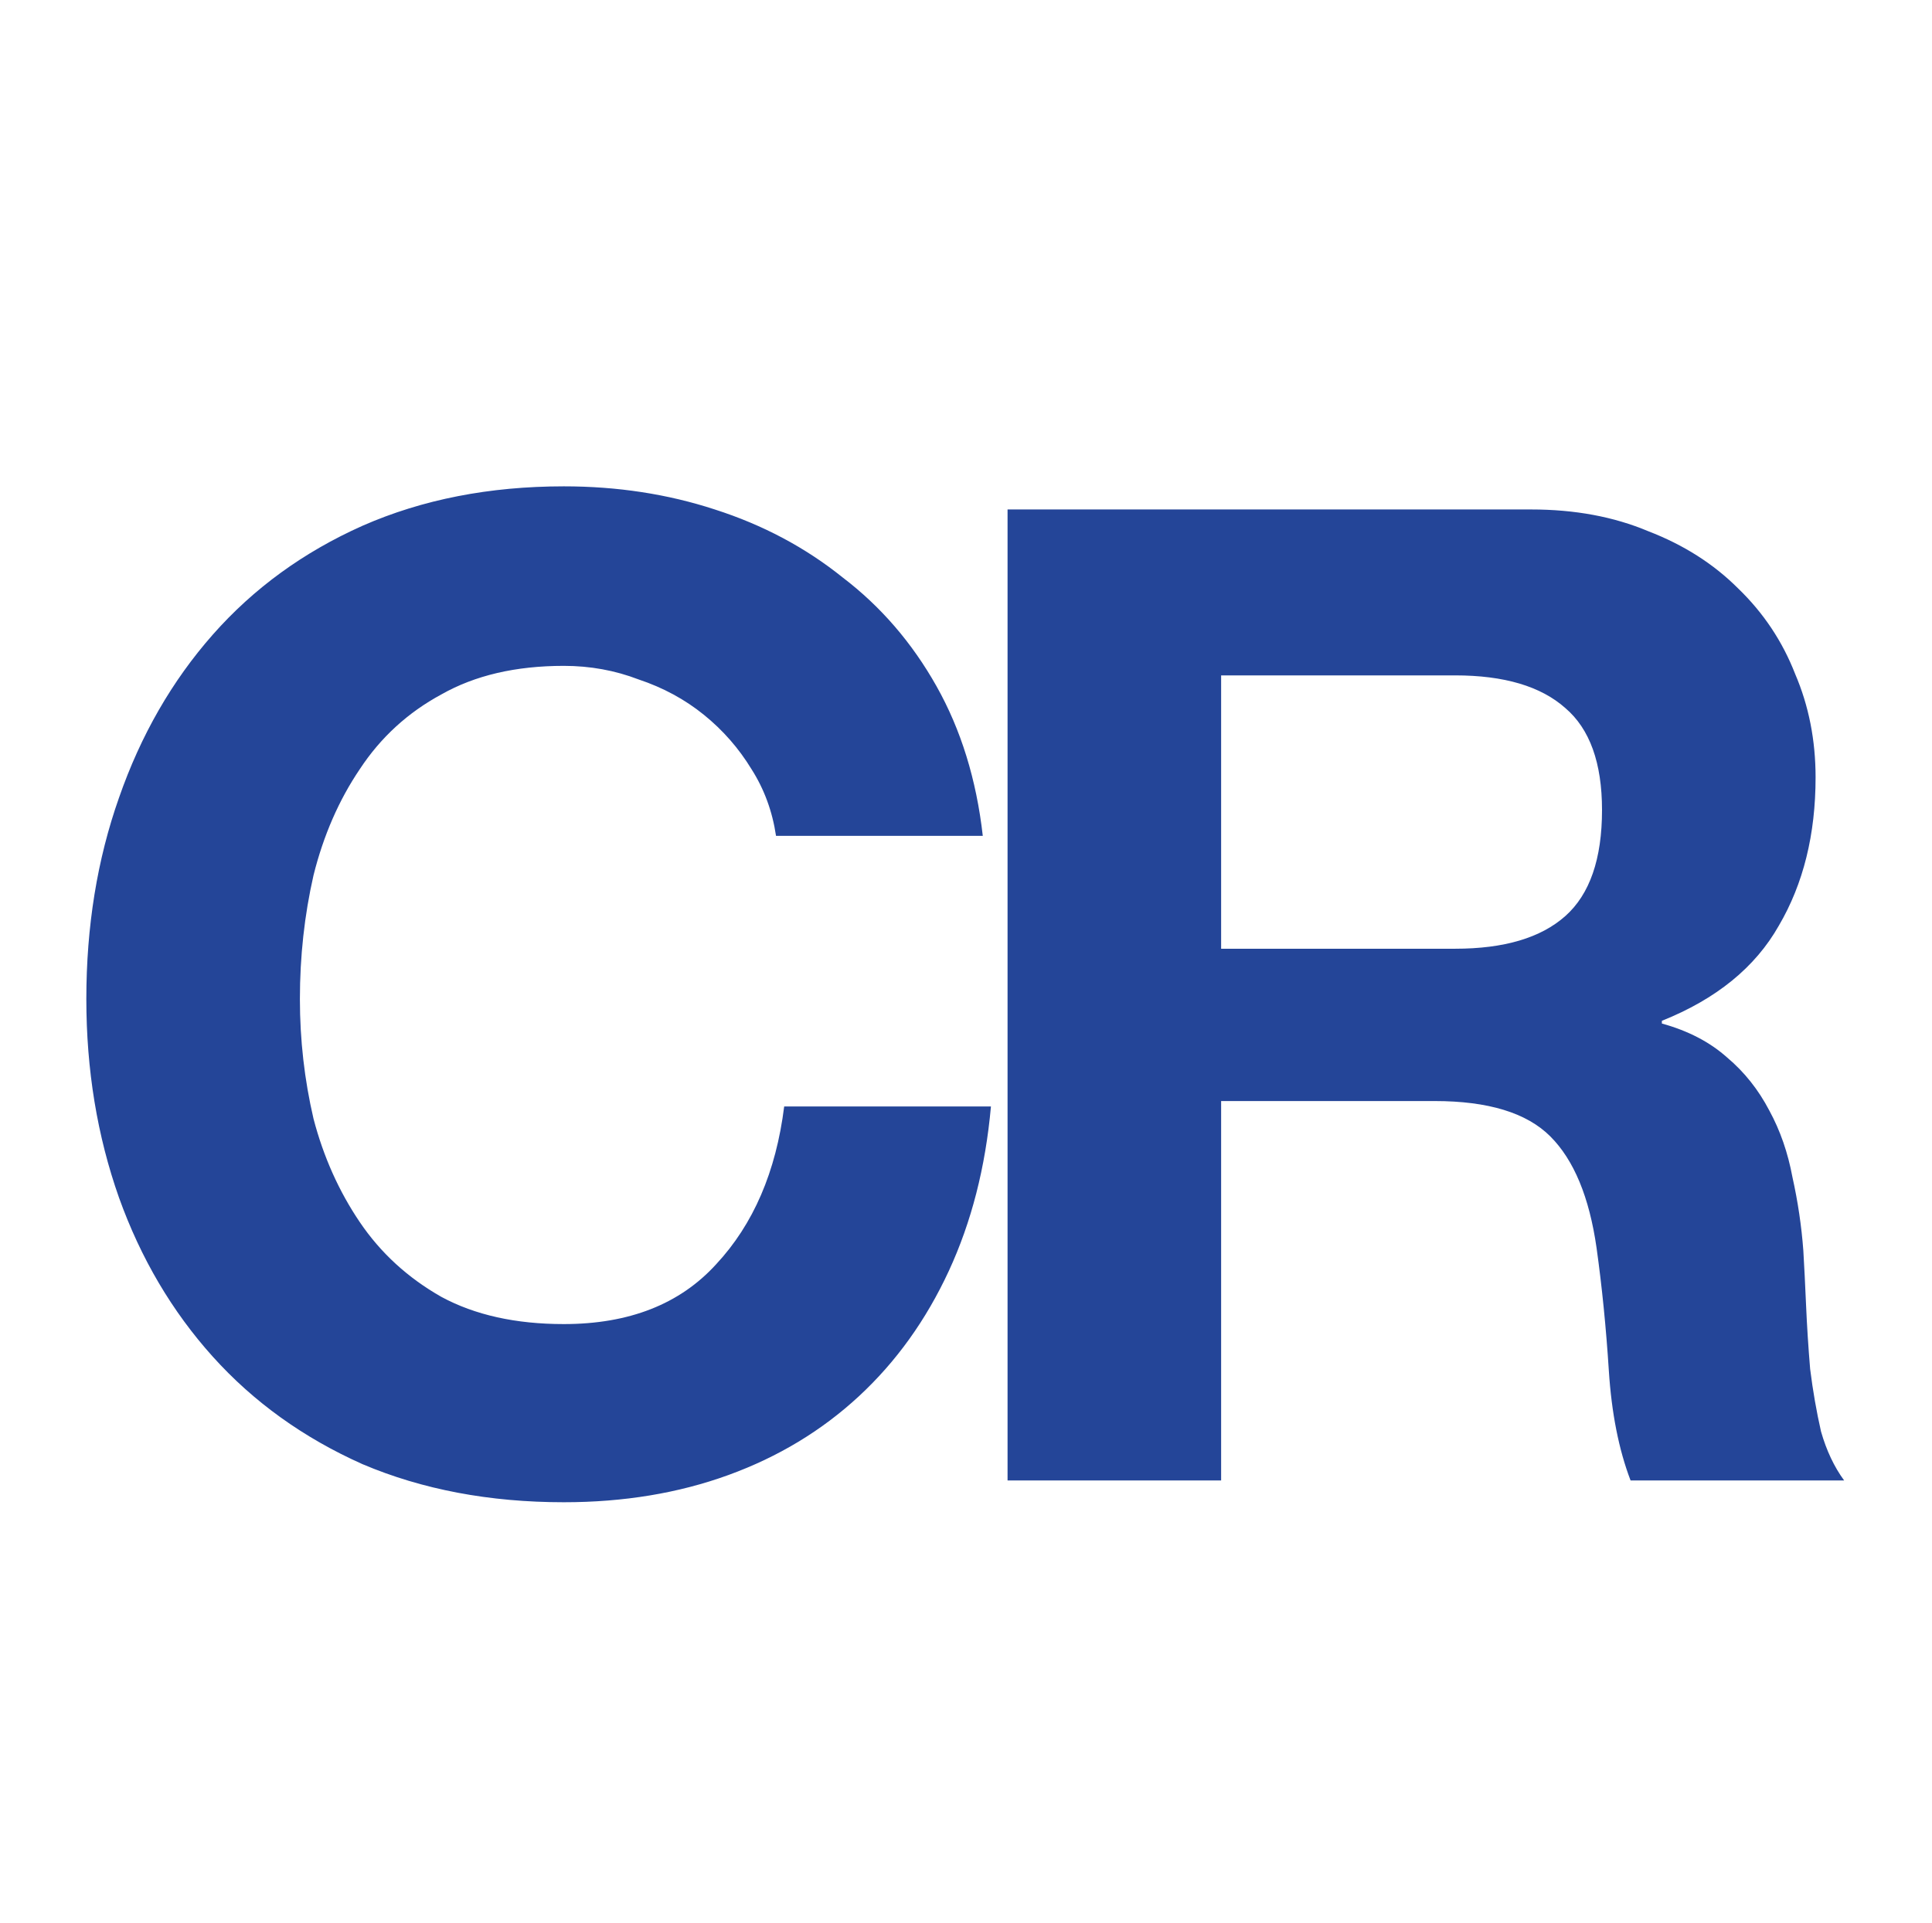
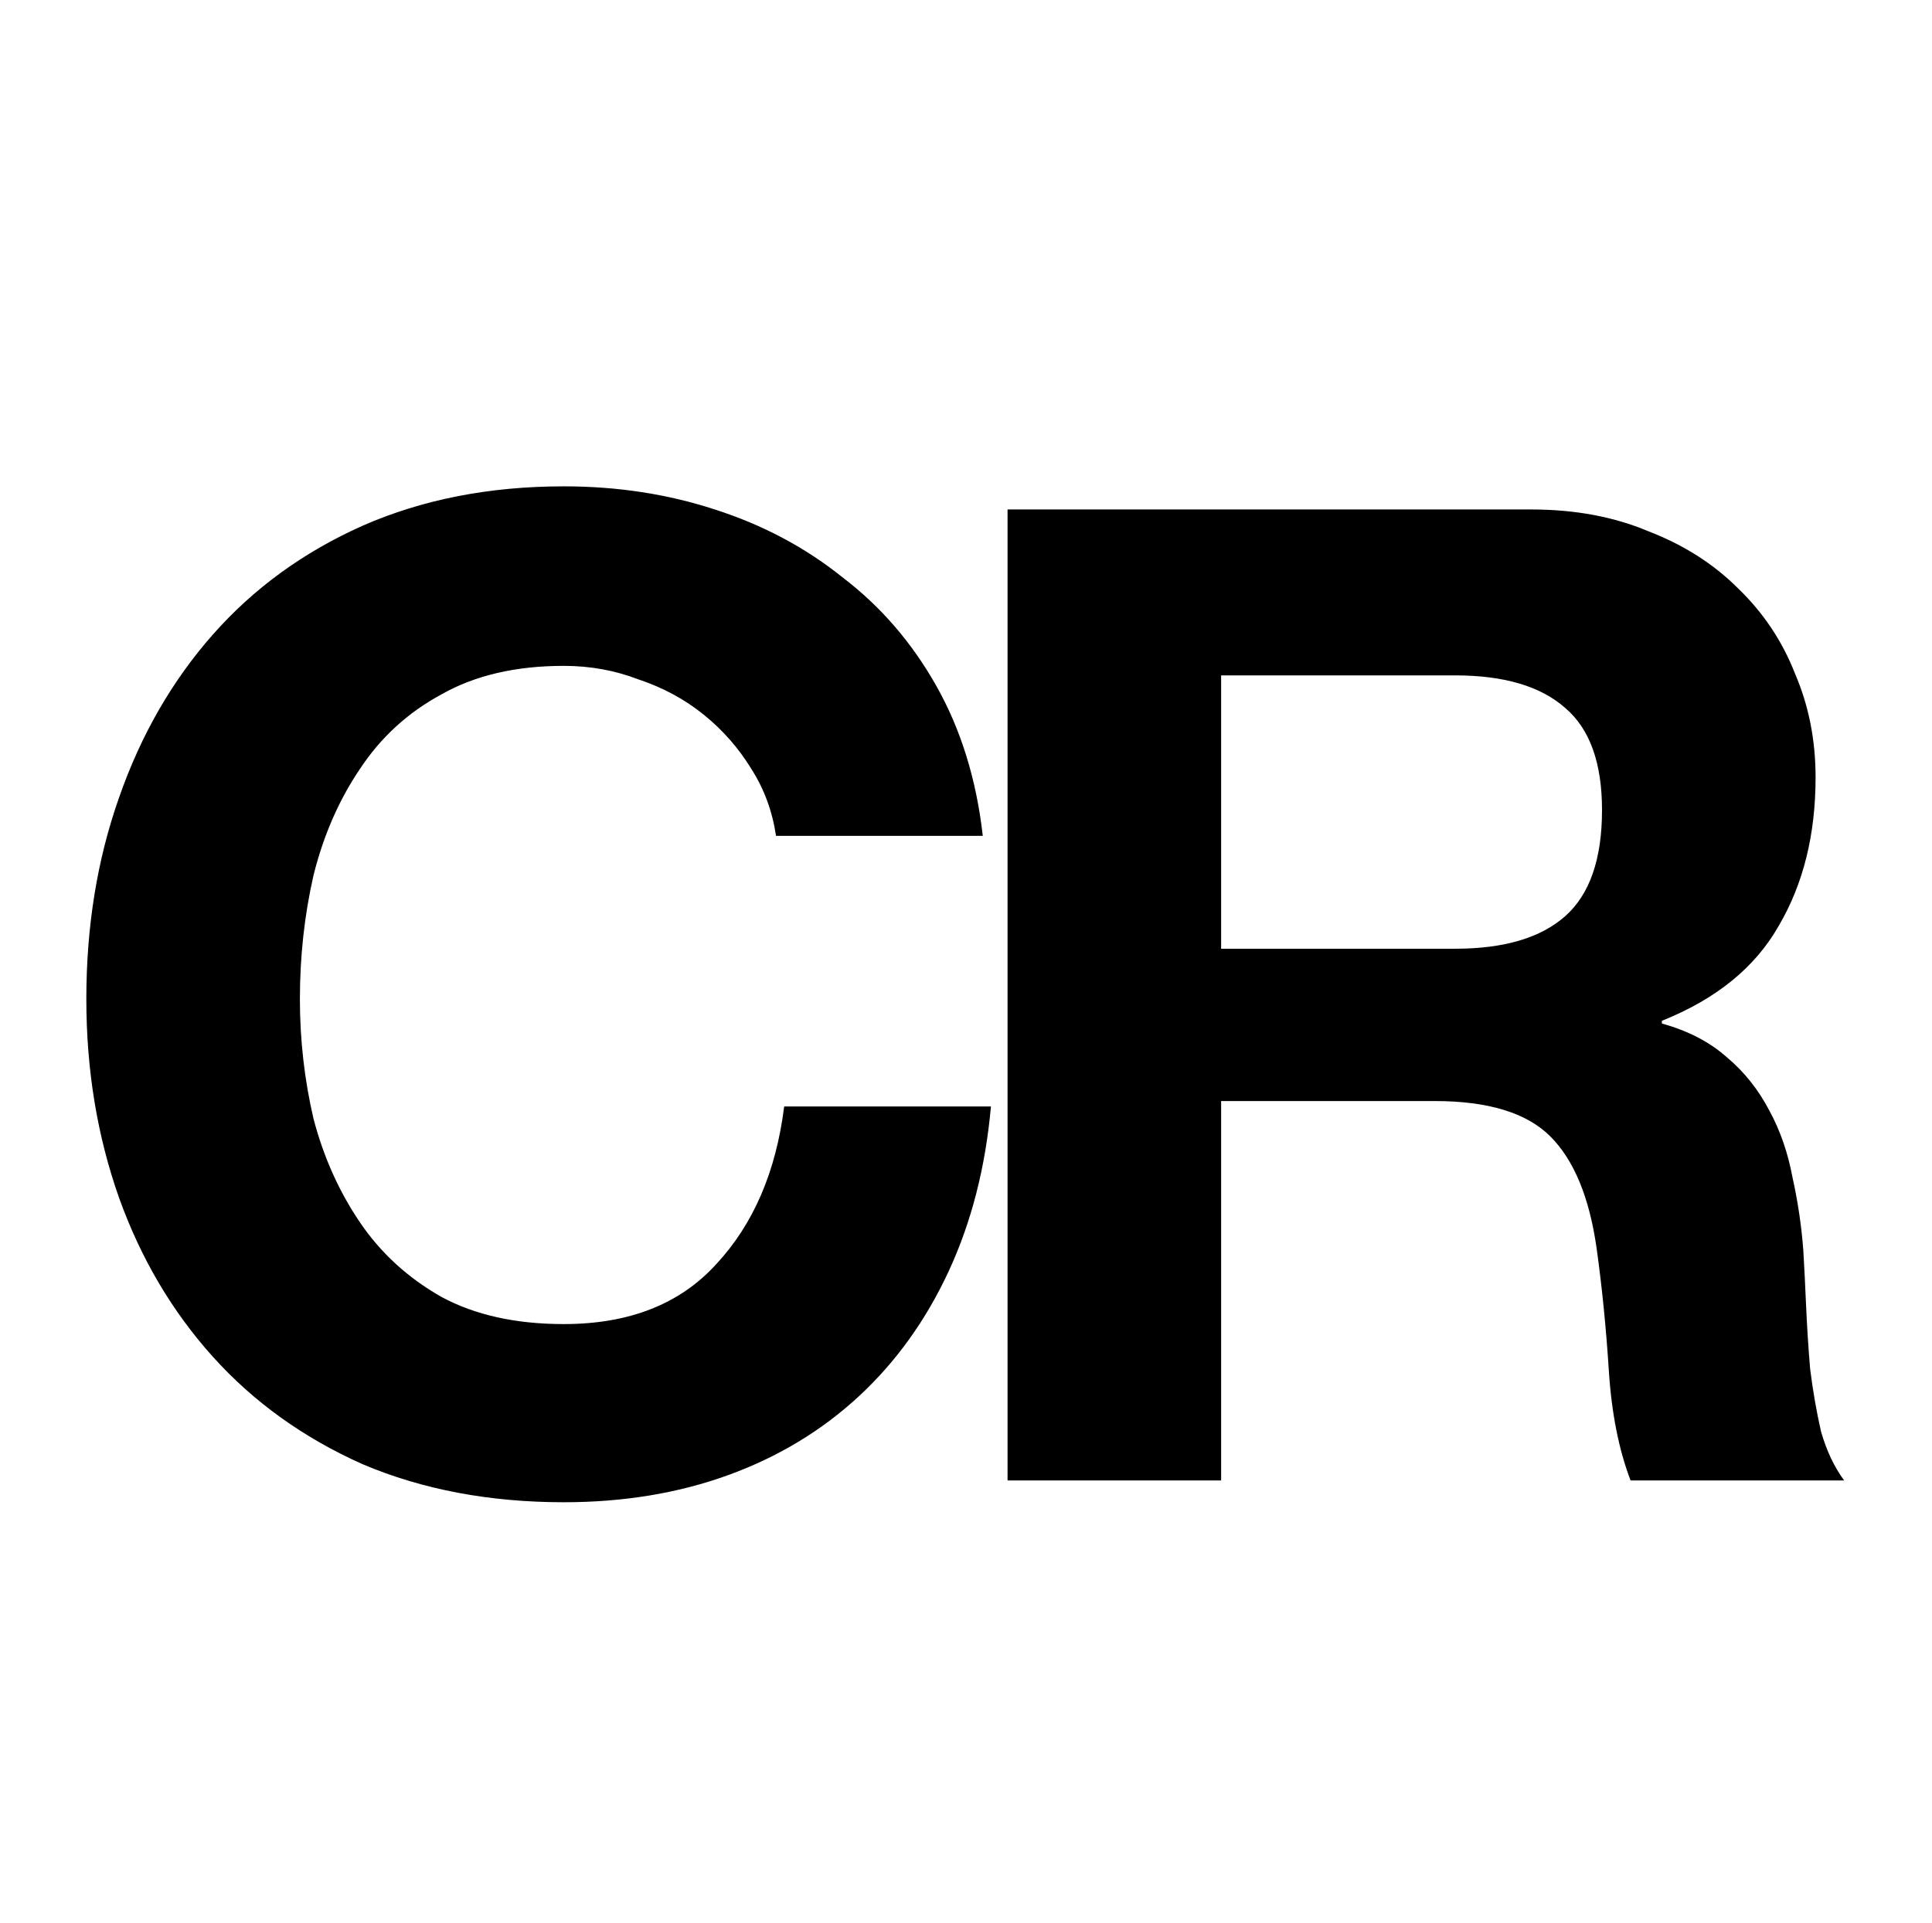
<svg xmlns="http://www.w3.org/2000/svg" width="210" height="209" viewBox="0 0 210 209" fill="none">
-   <path d="M84.35 90.877H106.824C106.134 84.766 104.458 79.344 101.797 74.612C99.135 69.881 95.735 65.938 91.595 62.784C87.553 59.531 82.92 57.066 77.696 55.391C72.57 53.715 67.099 52.877 61.283 52.877C53.2 52.877 45.906 54.306 39.4 57.165C32.993 60.024 27.571 63.967 23.135 68.994C18.7 74.021 15.299 79.936 12.933 86.737C10.567 93.44 9.384 100.734 9.384 108.62C9.384 116.309 10.567 123.505 12.933 130.208C15.299 136.812 18.7 142.579 23.135 147.508C27.571 152.436 32.993 156.33 39.4 159.189C45.906 161.949 53.2 163.329 61.283 163.329C67.789 163.329 73.753 162.343 79.174 160.371C84.596 158.4 89.327 155.541 93.369 151.796C97.41 148.05 100.663 143.515 103.128 138.192C105.592 132.869 107.12 126.906 107.711 120.301H85.237C84.35 127.399 81.885 133.116 77.844 137.453C73.901 141.79 68.38 143.959 61.283 143.959C56.059 143.959 51.623 142.973 47.976 141.002C44.329 138.932 41.371 136.221 39.104 132.869C36.837 129.518 35.161 125.772 34.077 121.632C33.091 117.393 32.598 113.056 32.598 108.62C32.598 103.987 33.091 99.502 34.077 95.165C35.161 90.828 36.837 86.984 39.104 83.632C41.371 80.182 44.329 77.471 47.976 75.5C51.623 73.43 56.059 72.395 61.283 72.395C64.142 72.395 66.853 72.888 69.416 73.873C72.077 74.76 74.443 76.042 76.513 77.718C78.583 79.393 80.308 81.365 81.688 83.632C83.068 85.801 83.955 88.216 84.35 90.877ZM132.731 103.15V73.43H158.163C163.486 73.43 167.478 74.612 170.14 76.978C172.801 79.246 174.132 82.942 174.132 88.068C174.132 93.391 172.801 97.235 170.14 99.601C167.478 101.967 163.486 103.15 158.163 103.15H132.731ZM109.517 55.391V160.963H132.731V119.71H155.945C161.761 119.71 165.95 120.991 168.513 123.554C171.076 126.117 172.752 130.159 173.54 135.679C174.132 139.917 174.575 144.353 174.871 148.986C175.167 153.619 175.955 157.611 177.237 160.963H200.451C199.367 159.484 198.529 157.71 197.937 155.64C197.444 153.471 197.05 151.204 196.754 148.838C196.557 146.473 196.409 144.156 196.311 141.889C196.212 139.622 196.114 137.65 196.015 135.975C195.818 133.313 195.424 130.652 194.832 127.99C194.339 125.329 193.501 122.914 192.319 120.745C191.136 118.478 189.608 116.556 187.735 114.978C185.862 113.303 183.496 112.07 180.638 111.282V110.986C186.552 108.62 190.791 105.17 193.354 100.636C196.015 96.102 197.346 90.729 197.346 84.519C197.346 80.478 196.607 76.732 195.128 73.282C193.748 69.733 191.678 66.628 188.918 63.967C186.256 61.305 183.003 59.235 179.159 57.756C175.413 56.179 171.175 55.391 166.443 55.391H109.517Z" fill="#244598" />
+   <path d="M84.35 90.877H106.824C106.134 84.766 104.458 79.344 101.797 74.612C99.135 69.881 95.735 65.938 91.595 62.784C87.553 59.531 82.92 57.066 77.696 55.391C72.57 53.715 67.099 52.877 61.283 52.877C53.2 52.877 45.906 54.306 39.4 57.165C32.993 60.024 27.571 63.967 23.135 68.994C18.7 74.021 15.299 79.936 12.933 86.737C10.567 93.44 9.384 100.734 9.384 108.62C9.384 116.309 10.567 123.505 12.933 130.208C15.299 136.812 18.7 142.579 23.135 147.508C27.571 152.436 32.993 156.33 39.4 159.189C45.906 161.949 53.2 163.329 61.283 163.329C67.789 163.329 73.753 162.343 79.174 160.371C84.596 158.4 89.327 155.541 93.369 151.796C97.41 148.05 100.663 143.515 103.128 138.192C105.592 132.869 107.12 126.906 107.711 120.301H85.237C84.35 127.399 81.885 133.116 77.844 137.453C73.901 141.79 68.38 143.959 61.283 143.959C56.059 143.959 51.623 142.973 47.976 141.002C44.329 138.932 41.371 136.221 39.104 132.869C36.837 129.518 35.161 125.772 34.077 121.632C33.091 117.393 32.598 113.056 32.598 108.62C32.598 103.987 33.091 99.502 34.077 95.165C35.161 90.828 36.837 86.984 39.104 83.632C41.371 80.182 44.329 77.471 47.976 75.5C51.623 73.43 56.059 72.395 61.283 72.395C64.142 72.395 66.853 72.888 69.416 73.873C72.077 74.76 74.443 76.042 76.513 77.718C78.583 79.393 80.308 81.365 81.688 83.632C83.068 85.801 83.955 88.216 84.35 90.877ZM132.731 103.15V73.43H158.163C163.486 73.43 167.478 74.612 170.14 76.978C172.801 79.246 174.132 82.942 174.132 88.068C174.132 93.391 172.801 97.235 170.14 99.601C167.478 101.967 163.486 103.15 158.163 103.15H132.731ZM109.517 55.391V160.963H132.731V119.71H155.945C161.761 119.71 165.95 120.991 168.513 123.554C171.076 126.117 172.752 130.159 173.54 135.679C174.132 139.917 174.575 144.353 174.871 148.986C175.167 153.619 175.955 157.611 177.237 160.963H200.451C199.367 159.484 198.529 157.71 197.937 155.64C197.444 153.471 197.05 151.204 196.754 148.838C196.557 146.473 196.409 144.156 196.311 141.889C196.212 139.622 196.114 137.65 196.015 135.975C195.818 133.313 195.424 130.652 194.832 127.99C194.339 125.329 193.501 122.914 192.319 120.745C191.136 118.478 189.608 116.556 187.735 114.978C185.862 113.303 183.496 112.07 180.638 111.282V110.986C186.552 108.62 190.791 105.17 193.354 100.636C196.015 96.102 197.346 90.729 197.346 84.519C197.346 80.478 196.607 76.732 195.128 73.282C193.748 69.733 191.678 66.628 188.918 63.967C186.256 61.305 183.003 59.235 179.159 57.756C175.413 56.179 171.175 55.391 166.443 55.391H109.517Z" fill="black" />
</svg>
